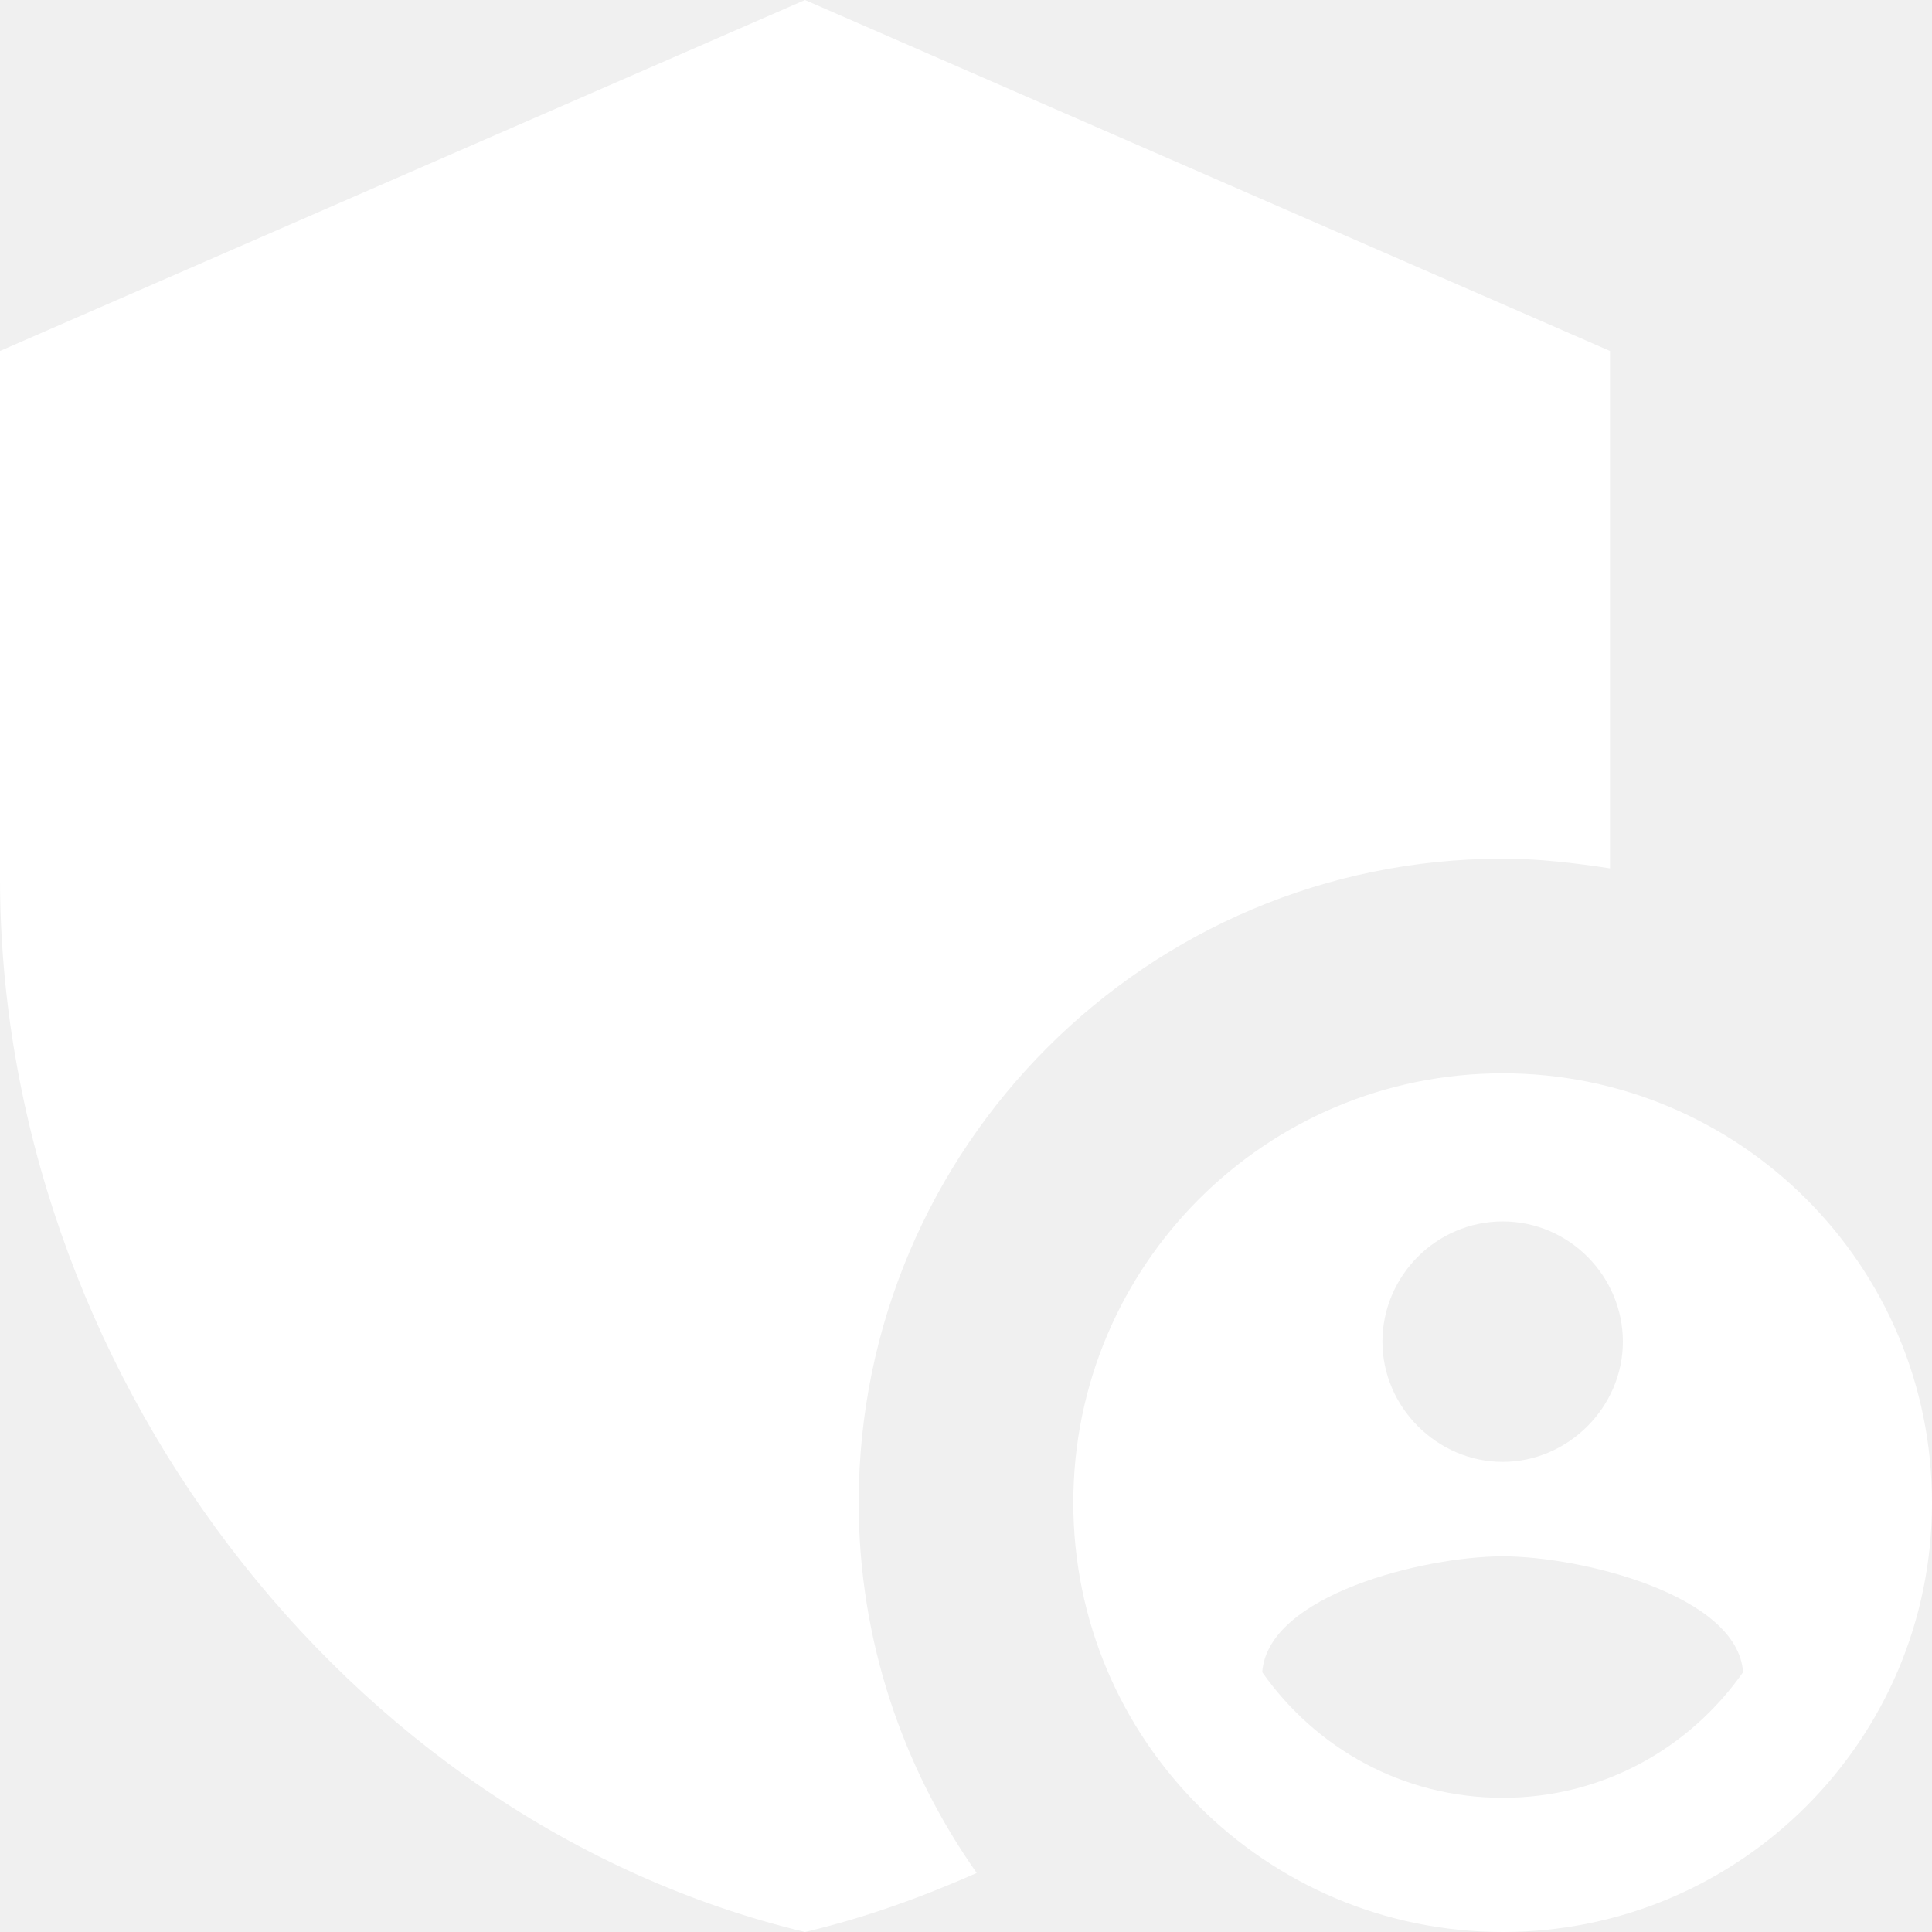
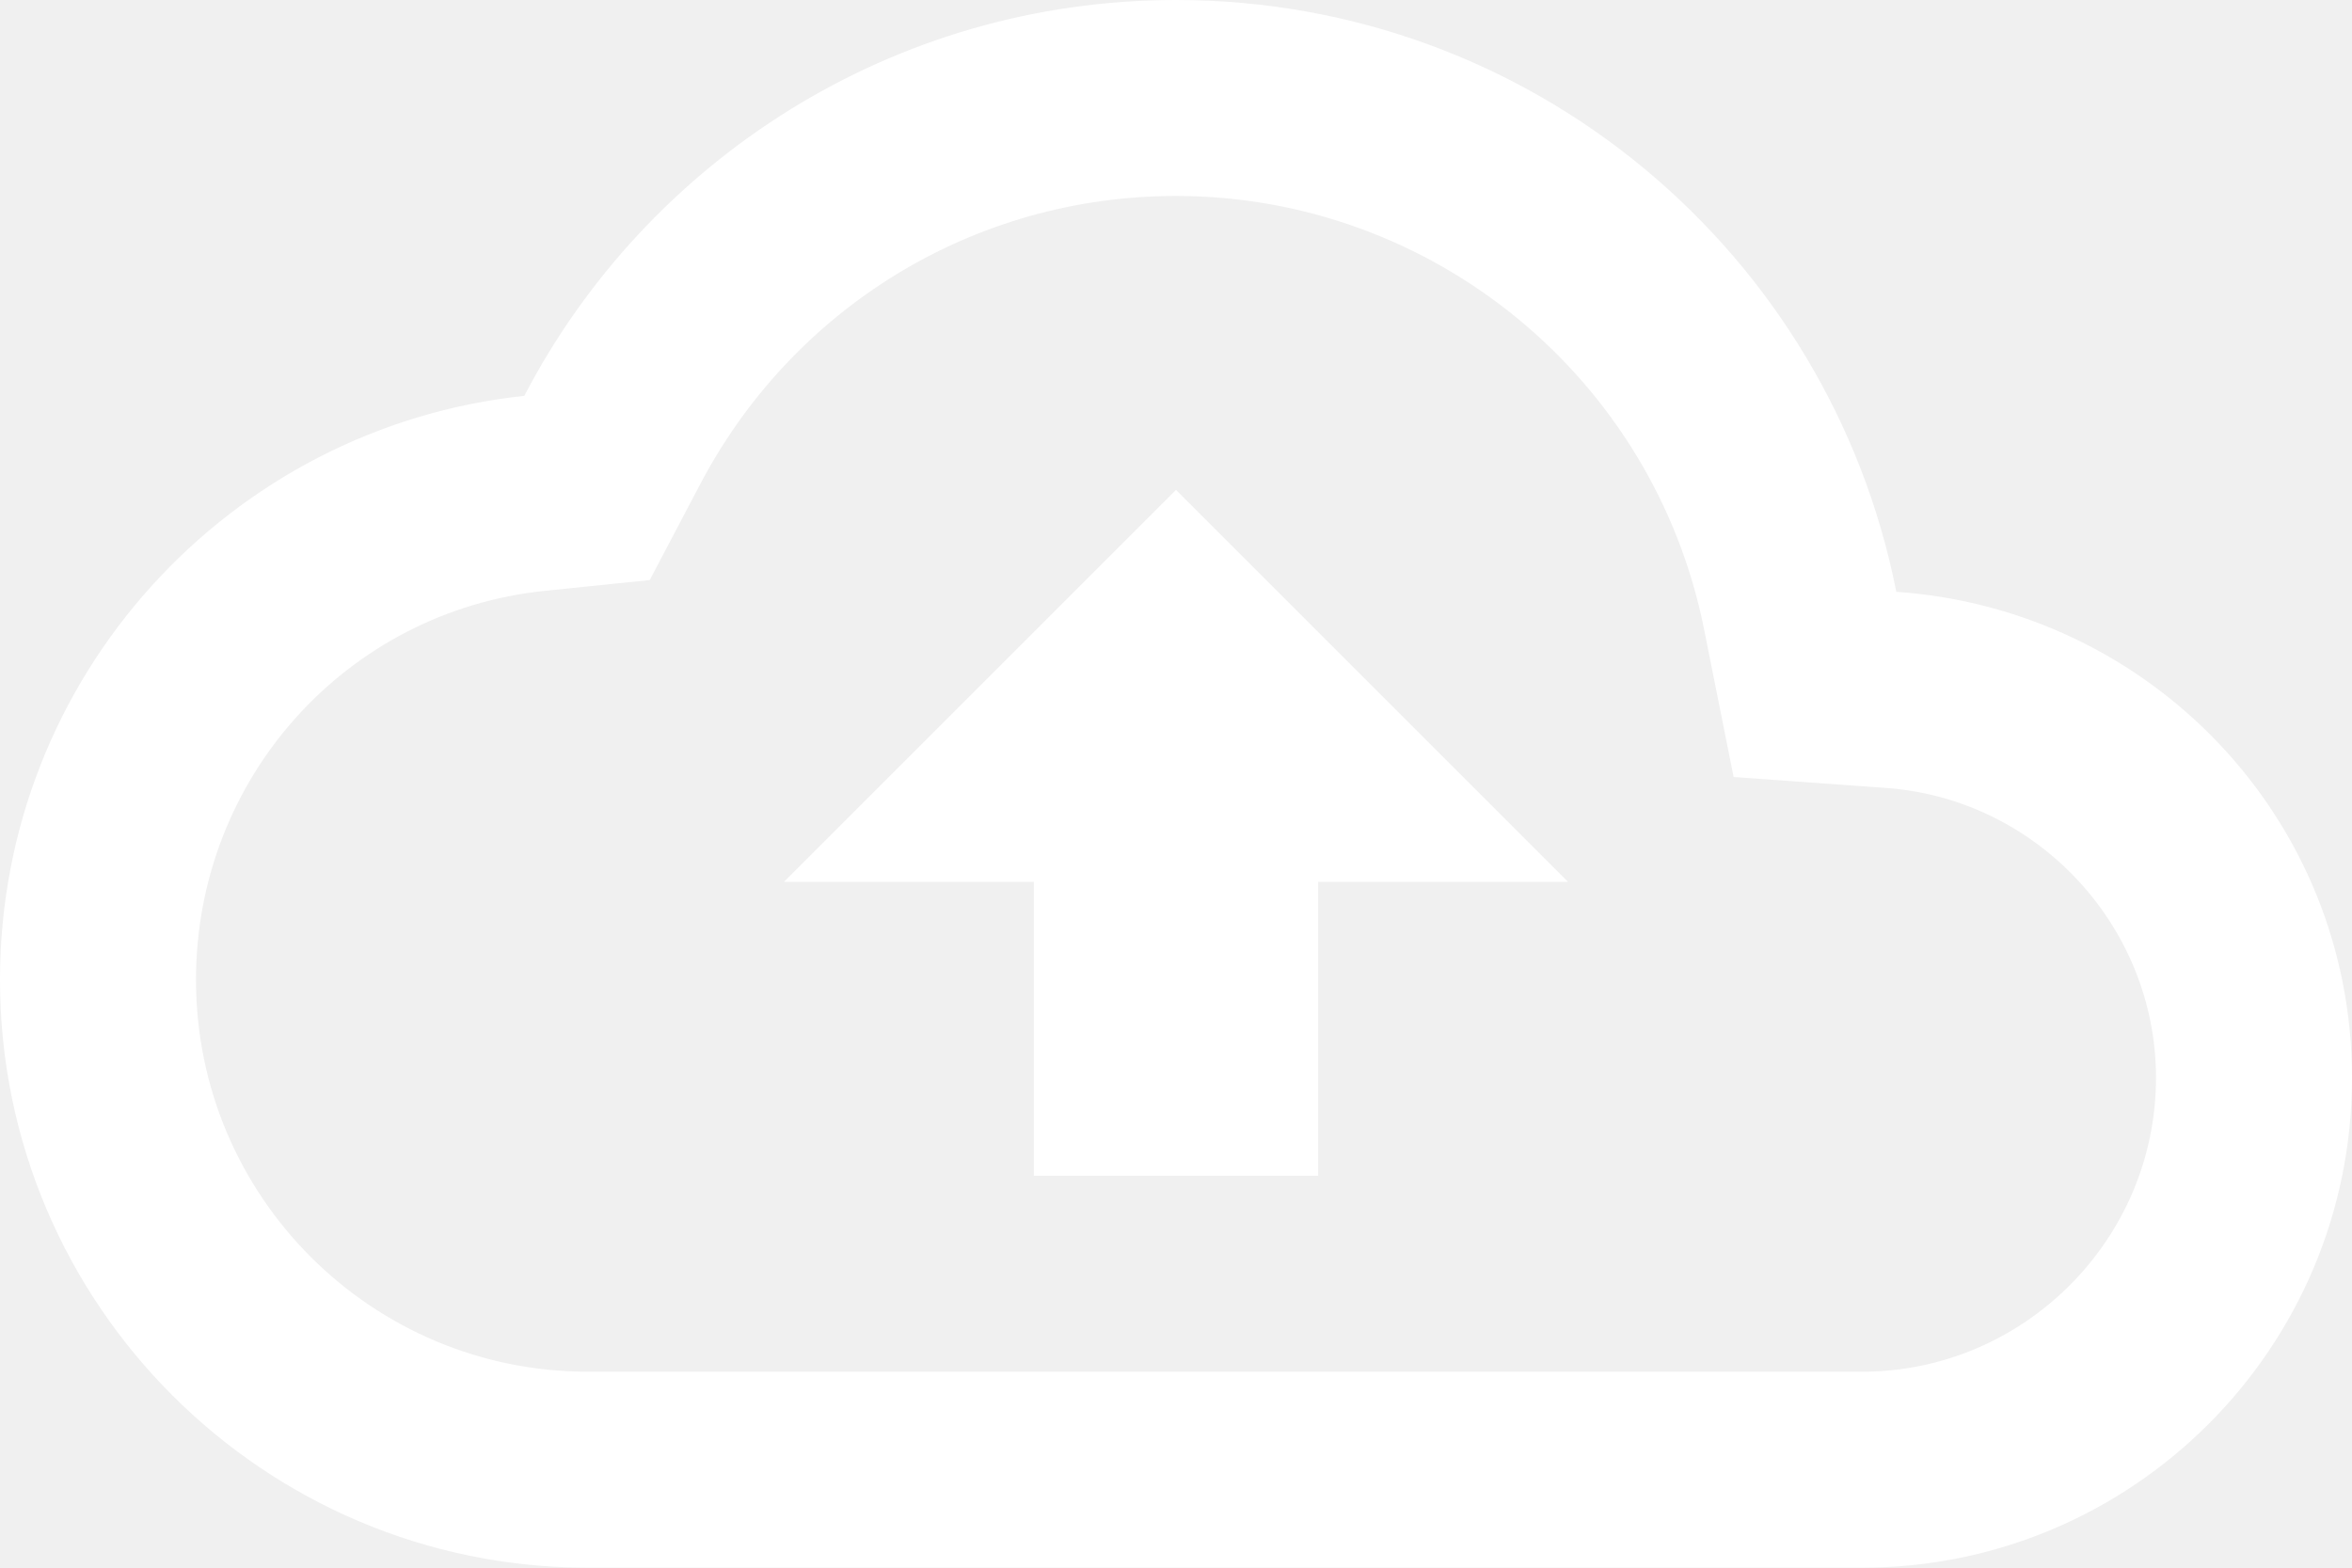
- <svg xmlns="http://www.w3.org/2000/svg" width="24" height="24" viewBox="0 0 24 24" fill="none">
-   <path d="M18.667 10.667C19.12 10.667 19.56 10.72 20 10.787V4.36L10 0L0 4.36V10.907C0 16.96 4.267 22.627 10 24C10.733 23.827 11.44 23.573 12.133 23.267C11.213 21.96 10.667 20.373 10.667 18.667C10.667 14.253 14.253 10.667 18.667 10.667Z" fill="white" />
-   <path d="M18.667 13.333C15.72 13.333 13.333 15.72 13.333 18.667C13.333 21.613 15.72 24 18.667 24C21.613 24 24 21.613 24 18.667C24 15.72 21.613 13.333 18.667 13.333ZM18.667 15.173C19.493 15.173 20.16 15.853 20.16 16.667C20.16 17.48 19.48 18.16 18.667 18.16C17.853 18.16 17.173 17.48 17.173 16.667C17.173 15.853 17.84 15.173 18.667 15.173ZM18.667 22.333C17.427 22.333 16.347 21.72 15.68 20.773C15.747 19.813 17.693 19.333 18.667 19.333C19.64 19.333 21.587 19.813 21.653 20.773C20.987 21.72 19.907 22.333 18.667 22.333Z" fill="white" />
+ <svg xmlns="http://www.w3.org/2000/svg" width="24" height="16" viewBox="0 0 24 16" fill="none">
+   <path d="M19.35 6.04C18.67 2.59 15.64 0 12 0C9.11 0 6.6 1.64 5.35 4.04C2.34 4.36 0 6.91 0 10C0 13.31 2.69 16 6 16H19C21.76 16 24 13.76 24 11C24 8.36 21.95 6.22 19.35 6.04ZM19 14H6C3.79 14 2 12.21 2 10C2 7.95 3.53 6.24 5.56 6.03L6.63 5.92L7.13 4.97C8.08 3.14 9.94 2 12 2C14.62 2 16.88 3.86 17.39 6.43L17.69 7.93L19.22 8.04C20.78 8.14 22 9.45 22 11C22 12.65 20.65 14 19 14ZM8 9H10.55V12H13.45V9H16L12 5L8 9Z" fill="white" />
</svg>
